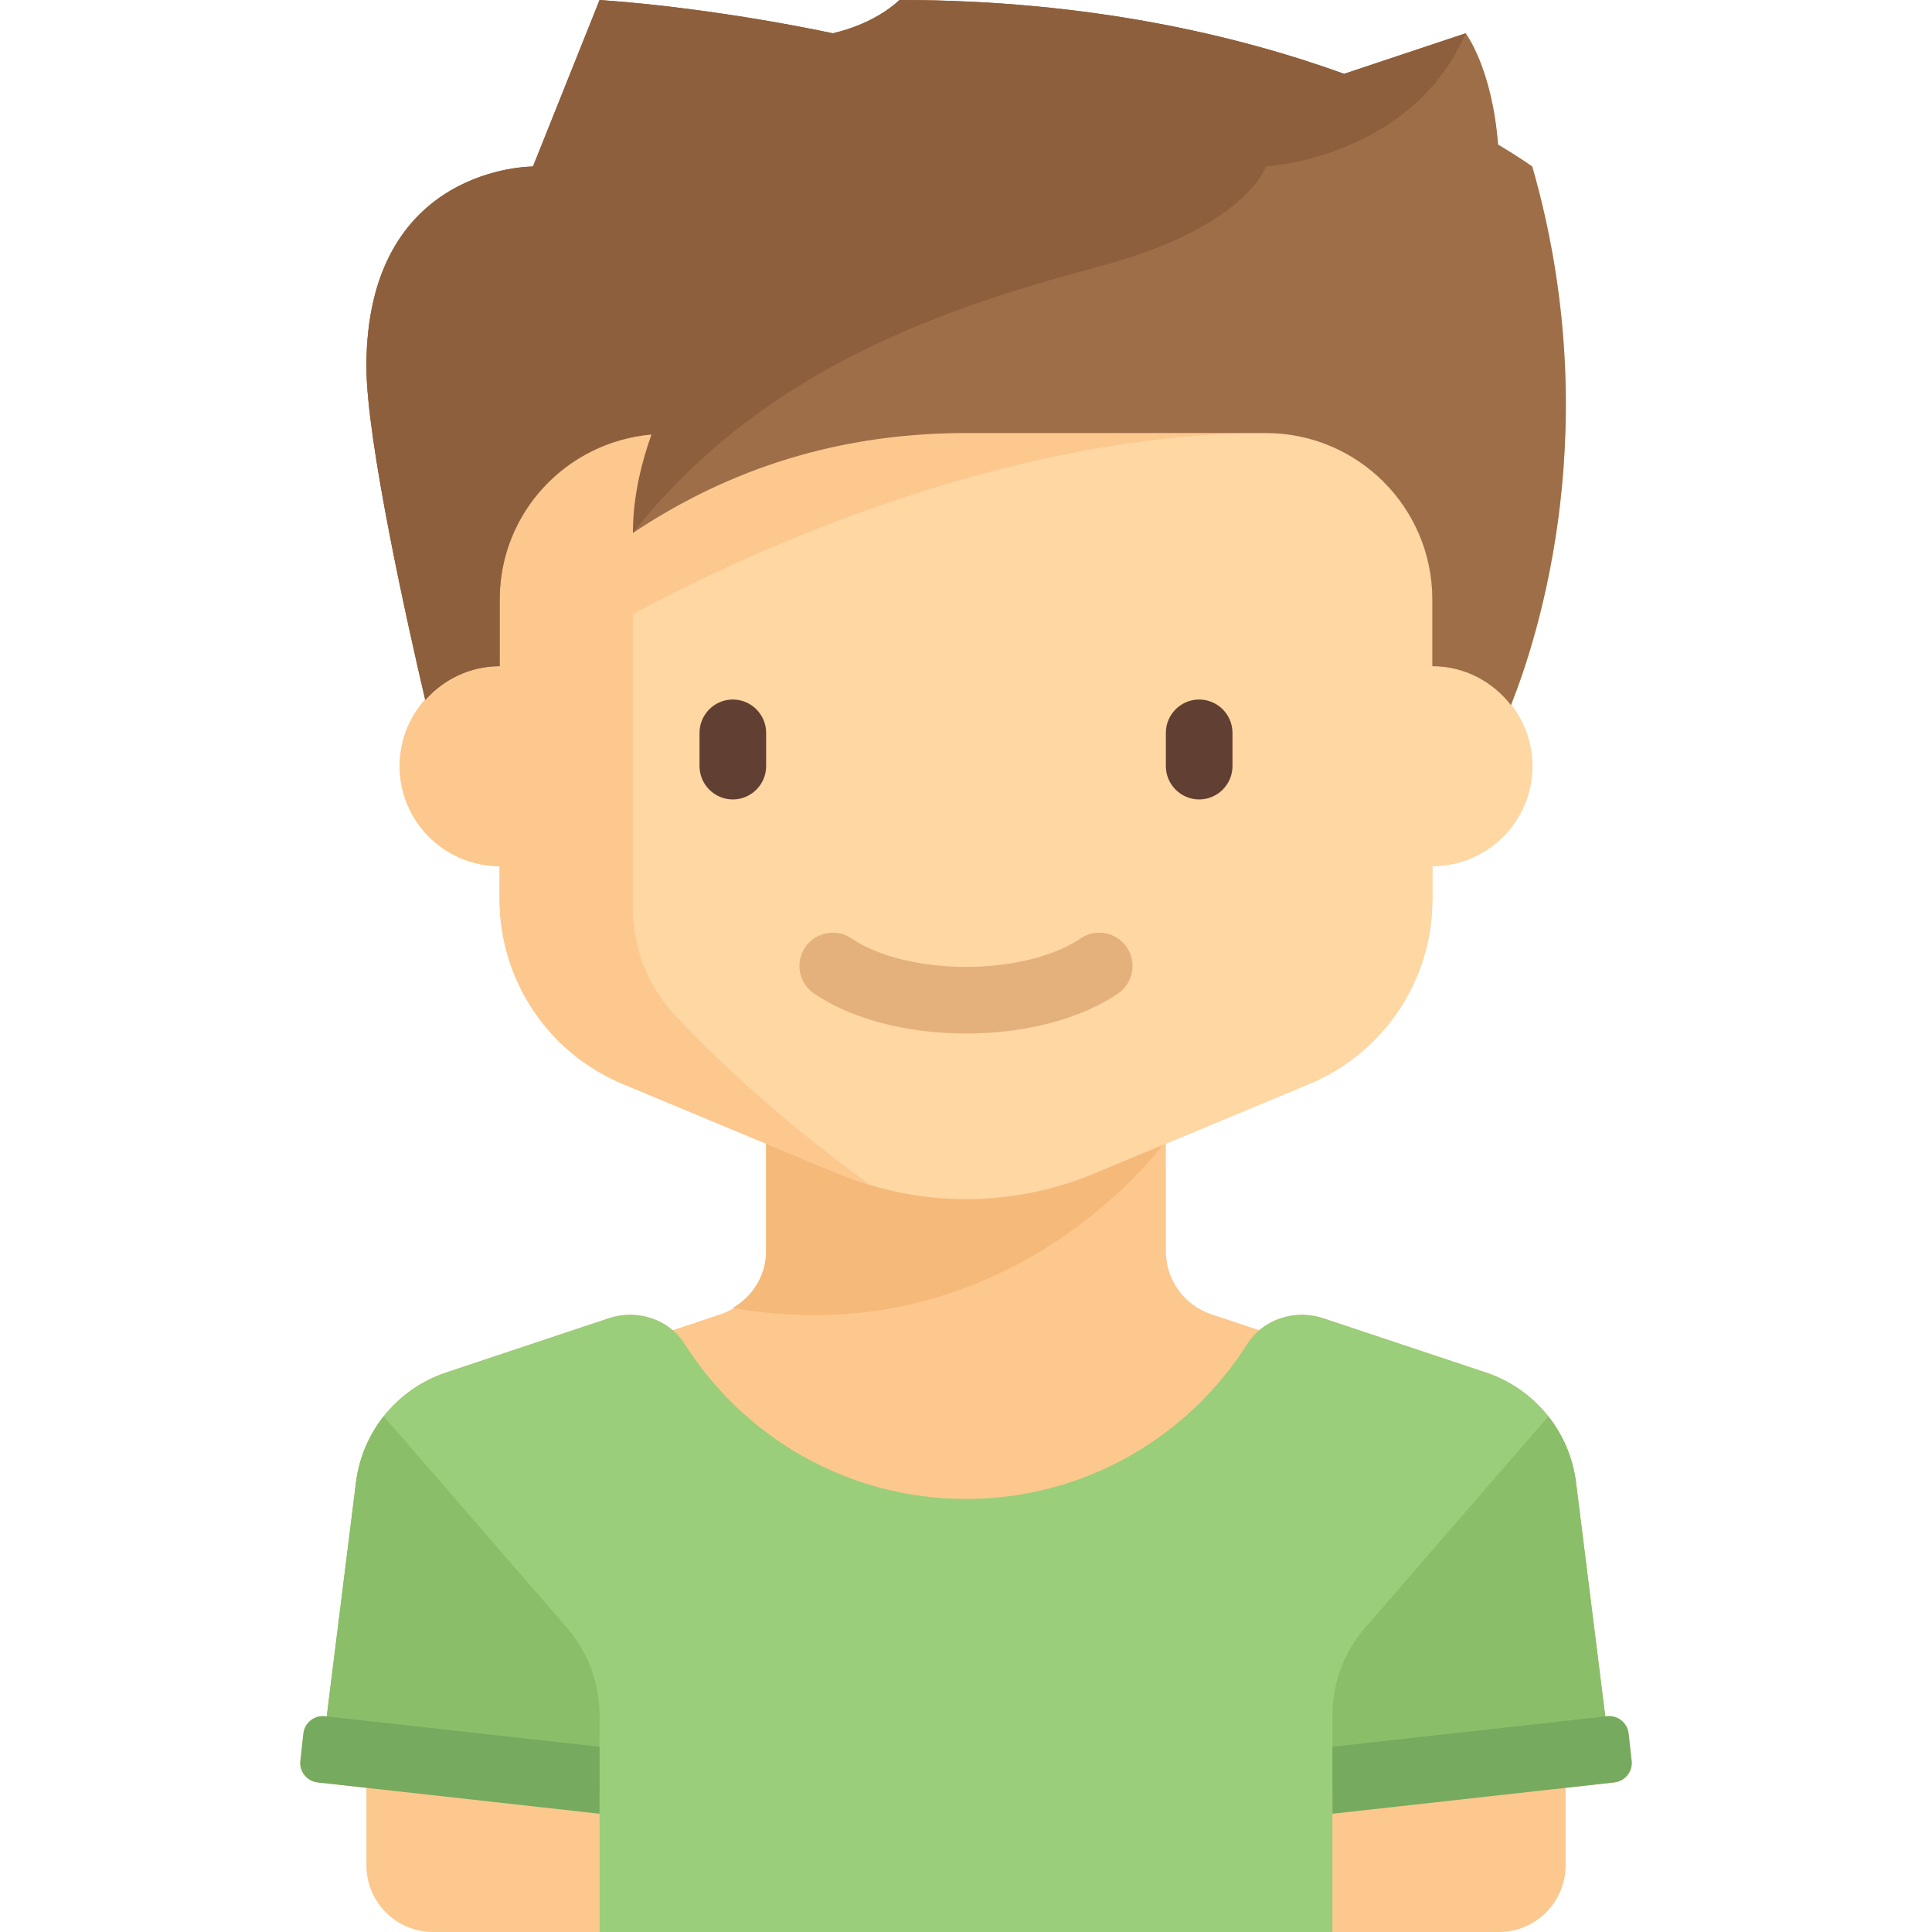
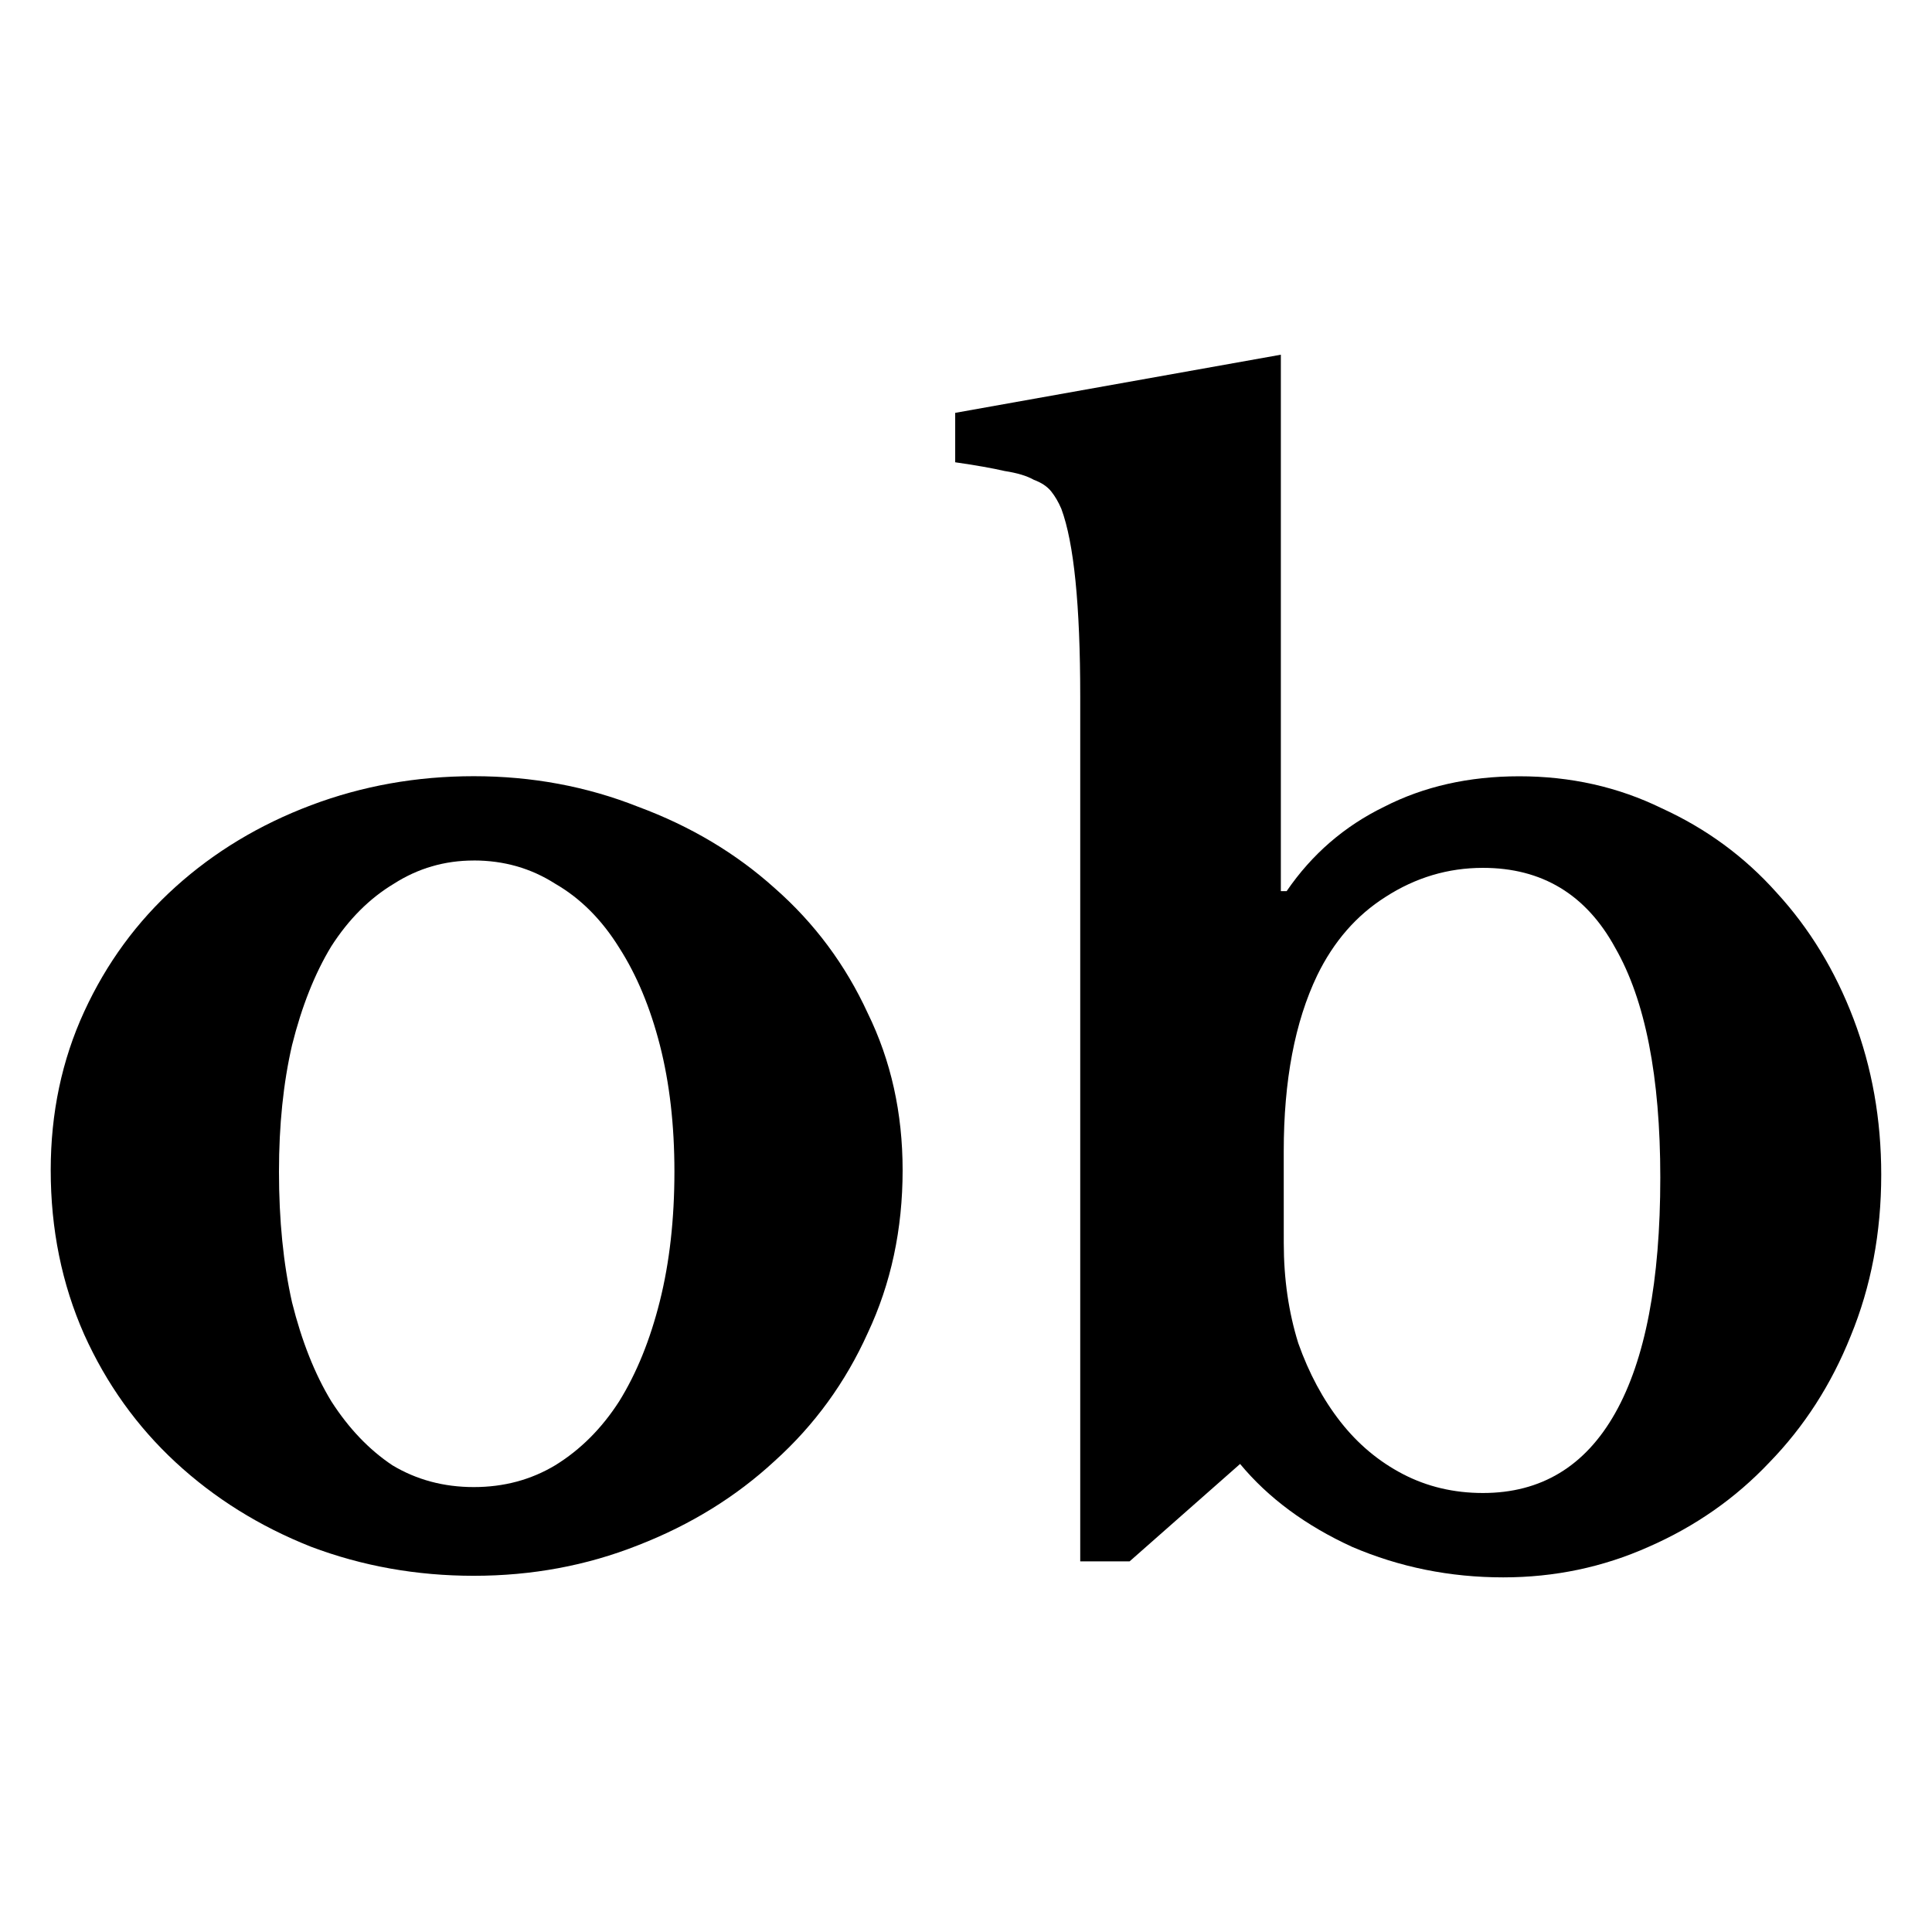
- <svg xmlns="http://www.w3.org/2000/svg" version="1.1" id="Layer_1" x="0px" y="0px" viewBox="0 0 464.001 464.001" style="enable-background:new 0 0 464.001 464.001;" xml:space="preserve">
-   <defs id="defs2111" />
-   <g id="g2076">
-     <path style="fill:#FDC88E;" d="M391.863,422.878l-0.726-6.536c-0.287-2.585-2.616-4.449-5.201-4.162l-0.407,0.045l-7.027-56.214   c-1.529-12.228-9.943-22.492-21.634-26.389l-39.047-13.016c-5.362-1.788-11.244-0.65-15.379,2.874l-11.502-3.834   c-6.534-2.178-10.94-8.292-10.94-15.179v-25.802l34.461-14.359C332.349,252.855,344,235.378,344,216v-8c13.255,0,24-10.745,24-24   c0-5.565-1.9-10.684-5.079-14.755C369.876,151.701,385.637,101.46,368,40c0,0-2.863-2.102-8.21-5.26C358.341,16.289,352,8,352,8   l-29.199,9.733C297.358,8.546,261.586,0,216.001,0c0,0-5.25,5.5-16,8c0,0-27.25-6-56-8l-16,40c0,0-40-0.333-40,48   c0,17.727,9.883,61.932,14.105,80.013C98.31,172.258,96,177.858,96,184c0,13.255,10.745,24,24,24v8   c0,19.377,11.651,36.854,29.538,44.308l34.462,14.359v25.801c0,6.887-4.407,13.001-10.94,15.179l-11.502,3.834   c-4.135-3.524-10.017-4.662-15.379-2.874l-39.047,13.016c-11.691,3.897-20.105,14.161-21.634,26.389l-7.027,56.214l-0.407-0.045   c-2.586-0.287-4.914,1.576-5.202,4.162l-0.726,6.536c-0.287,2.585,1.576,4.914,4.161,5.201L88,429.38V448c0,8.836,7.163,16,16,16   h256c8.837,0,16-7.164,16-16v-18.621l11.702-1.3C390.287,427.792,392.151,425.463,391.863,422.878z" id="path2024" />
-     <g id="g2028">
-       <path style="fill:#F5B97A;" d="M280,274h-96v26.468c0,5.759-3.186,10.831-8.017,13.659C243.077,325.871,280,274,280,274z" id="path2026" />
-     </g>
-     <path style="fill:#FFD7A3;" d="M344,160v-16c0-22.091-17.909-40-40-40h-144c-22.091,0-40,17.909-40,40v16   c-13.255,0-24,10.745-24,24s10.745,24,24,24v8c0,19.377,11.651,36.854,29.538,44.308l51.691,21.538   C210.98,285.909,221.438,288,232,288l0,0c10.562,0,21.019-2.092,30.769-6.154l51.694-21.539C332.349,252.855,344,235.378,344,216   v-8c13.255,0,24-10.745,24-24S357.255,160,344,160z" id="path2030" />
-     <g id="g2034" style="fill:#9bce7a;fill-opacity:1">
-       <path style="fill:#9bce7a;fill-opacity:1" d="M320,464.001v-40h67l-8.499-67.989c-1.529-12.228-9.943-22.492-21.634-26.389l-39.047-13.016    c-6.8-2.267-14.45,0.154-18.291,6.206C285.349,345.157,260.424,360,232.001,360s-53.349-14.844-67.53-37.188    c-3.841-6.052-11.491-8.473-18.291-6.206l-39.047,13.016c-11.691,3.897-20.105,14.161-21.634,26.389l-7.609,60.872L144.001,417    v47.001H320z" id="path2032" />
-     </g>
-     <g id="g2038">
-       <path style="fill:#623F33;" d="M176.001,192L176.001,192c-4.4,0-8-3.6-8-8v-8c0-4.4,3.6-8,8-8l0,0c4.4,0,8,3.6,8,8v8    C184.001,188.4,180.4,192,176.001,192z" id="path2036" />
-     </g>
-     <g id="g2042">
-       <path style="fill:#623F33;" d="M288,192L288,192c-4.4,0-8-3.6-8-8v-8c0-4.4,3.6-8,8-8l0,0c4.4,0,8,3.6,8,8v8    C296,188.4,292.4,192,288,192z" id="path2040" />
-     </g>
-     <g id="g2048">
-       <g id="g2046">
-         <path style="fill:#E4B07B;" d="M232.001,248.219c-14.223,0-27.527-3.5-36.5-9.605c-3.652-2.484-4.602-7.461-2.113-11.113     c2.48-3.648,7.461-4.598,11.113-2.113c6.289,4.277,16.57,6.832,27.5,6.832s21.211-2.555,27.5-6.832     c3.66-2.492,8.629-1.539,11.113,2.113c2.488,3.652,1.539,8.629-2.113,11.113C259.529,244.719,246.224,248.219,232.001,248.219z" id="path2044" />
-       </g>
-     </g>
-     <path style="fill:#FDC88E;" d="M161.997,243.723c-6.482-6.95-9.995-16.121-9.995-25.625v-70.606   C174.081,135.549,238.601,104,304,104h-144c-2.754,0-5.421,0.321-8,0.881v-0.075c-18.257,3.707-32,19.843-32,39.194v16   c-13.255,0-24,10.745-24,24s10.745,24,24,24v8c0,19.378,11.651,36.855,29.538,44.308l51.69,21.538   c2.53,1.054,5.112,1.962,7.727,2.749C186.111,267.883,170.906,253.274,161.997,243.723z" id="path2050" />
-     <g id="g2054" style="fill:#8abe69;fill-opacity:1">
-       <path style="fill:#8abe69;fill-opacity:1" d="m 144.001,430.04 v -18.106 c 0,-7.697 -2.774,-15.135 -7.813,-20.953 L 92.142,340.137 C 88.59,344.634 86.239,350.098 85.5,356.011 l -8.356,66.847 c 12.723,0.764 46.567,4.729 66.857,7.182 z" id="path2052" />
-     </g>
-     <g id="g2058" style="fill:#76ab5f;fill-opacity:1">
-       <path style="fill:#76ab5f;fill-opacity:1" d="M144.001,419.507l-65.936-7.326c-2.586-0.287-4.914,1.576-5.202,4.161l-0.726,6.536    c-0.287,2.585,1.576,4.914,4.161,5.201l67.703,7.523V419.507z" id="path2056" />
-     </g>
-     <g id="g2062" style="fill:#8abe69;fill-opacity:1">
-       <path style="fill:#8abe69;fill-opacity:1" d="m 320,430.04 v -18.106 c 0,-7.697 2.774,-15.135 7.813,-20.953 l 44.046,-50.829 c 3.552,4.497 5.903,9.946 6.642,15.859 l 8.356,66.847 c -12.723,0.764 -46.568,4.729 -66.857,7.182 z" id="path2060" />
-     </g>
-     <g id="g2066" style="fill:#76ab5f;fill-opacity:1">
-       <path style="fill:#76ab5f;fill-opacity:1" d="M320,419.507l65.936-7.326c2.586-0.287,4.914,1.576,5.202,4.161l0.726,6.536    c0.287,2.585-1.576,4.914-4.161,5.201L320,435.602V419.507z" id="path2064" />
-     </g>
-     <g id="g2070">
-       <path style="fill:#9D6E48;" d="M368,40c0,0-2.863-2.102-8.21-5.26C358.341,16.289,352,8,352,8l-29.199,9.733    C297.358,8.546,261.586,0,216.001,0c0,0-5.25,5.5-16,8c0,0-27.25-6-56-8l-16,40c0,0-40-0.333-40,48    c0,17.761,9.921,62.104,14.13,80.12c4.396-4.944,10.734-8.12,17.87-8.12v-16c0-21.893,17.604-39.625,39.421-39.942    C153.28,117.382,152.001,128,152.001,128c20-13.334,46-24,80-24h72c22.091,0,40,17.909,40,40v16    c7.708,0,14.491,3.698,18.882,9.346C369.817,151.89,385.669,101.572,368,40z" id="path2068" />
-     </g>
-     <g id="g2074">
-       <path style="fill:#8D5F3D;" d="M352,8l-29.199,9.733C297.358,8.546,261.586,0,216.001,0c0,0-5.25,5.5-16,8c0,0-27.25-6-56-8    l-16,40c0,0-40-0.333-40,48c0,17.761,9.921,62.104,14.13,80.12c4.396-4.944,10.734-8.12,17.87-8.12v-16    c0-20.881,16.059-37.829,36.468-39.644c-2.145,5.966-4.468,14.467-4.468,23.644c31.5-40,76.242-54.431,112-64    c35.5-9.5,40-24,40-24S339,38,352,8z" id="path2072" />
-     </g>
+ <svg xmlns="http://www.w3.org/2000/svg" viewBox="0 0 64 64" version="1.1" id="svg30" width="64" height="64">
+   <defs id="defs34" />
+   <g transform="matrix(0.9480208,0,0,0.9480208,1.679926,-217.3221)" id="g28" style="stroke-width:0.265">
+     <path d="m 14.783,256.36 q 3.048,0 5.74,1.067 2.743,1.016 4.775,2.845 2.083,1.829 3.251,4.369 1.219,2.489 1.219,5.486 0,3.099 -1.219,5.69 -1.168,2.591 -3.251,4.47 -2.032,1.88 -4.775,2.946 Q 17.831,284.3 14.783,284.3 11.786,284.3 9.093,283.284 6.401,282.217 4.369,280.338 2.337,278.458 1.169,275.867 2e-4,273.226 2e-4,270.127 q 0,-2.997 1.168,-5.537 1.168,-2.54 3.2,-4.369 2.032,-1.829 4.724,-2.845 2.692,-1.016 5.69,-1.016 z m 0,2.946 q -1.524,0 -2.794,0.813 -1.27,0.762 -2.184,2.184 -0.864,1.422 -1.372,3.454 -0.457,1.981 -0.457,4.42 0,2.54 0.457,4.572 0.508,2.032 1.372,3.454 0.914,1.422 2.134,2.235 1.27,0.762 2.845,0.762 1.575,0 2.845,-0.762 1.321,-0.813 2.235,-2.235 0.914,-1.473 1.422,-3.505 0.508,-2.032 0.508,-4.521 0,-2.438 -0.508,-4.42 -0.508,-1.981 -1.422,-3.404 -0.914,-1.473 -2.235,-2.235 -1.27,-0.813 -2.845,-0.813 z" id="path2" />
+     <path d="m 43.086,272.67 q 0,1.88 0.508,3.505 0.559,1.575 1.473,2.743 0.914,1.168 2.184,1.829 1.27,0.66 2.794,0.66 3.048,0 4.623,-2.794 1.575,-2.794 1.575,-8.23 0,-5.283 -1.575,-8.026 -1.524,-2.794 -4.623,-2.794 -1.829,0 -3.404,1.016 -1.524,0.965 -2.388,2.743 -1.168,2.438 -1.168,6.147 z m -0.102,-12.294 h 0.203 q 1.321,-1.93 3.404,-2.946 2.083,-1.067 4.724,-1.067 2.692,0 4.978,1.118 2.337,1.067 4.013,2.946 1.727,1.88 2.692,4.42 0.965,2.54 0.965,5.436 0,3.048 -1.067,5.639 -1.016,2.54 -2.845,4.42 -1.778,1.88 -4.216,2.946 -2.388,1.067 -5.08,1.067 -2.794,0 -5.283,-1.067 -2.438,-1.118 -3.912,-2.896 l -3.861,3.404 H 35.974 v -30.226 q 0,-4.775 -0.66,-6.553 -0.152,-0.356 -0.356,-0.61 -0.203,-0.254 -0.61,-0.406 -0.356,-0.203 -1.016,-0.305 -0.66,-0.152 -1.727,-0.305 v -1.727 l 11.379,-2.032 z" id="path4" />
  </g>
-   <g id="g2078" />
-   <g id="g2080" />
-   <g id="g2082" />
-   <g id="g2084" />
-   <g id="g2086" />
-   <g id="g2088" />
-   <g id="g2090" />
-   <g id="g2092" />
-   <g id="g2094" />
-   <g id="g2096" />
-   <g id="g2098" />
-   <g id="g2100" />
-   <g id="g2102" />
-   <g id="g2104" />
-   <g id="g2106" />
</svg>
